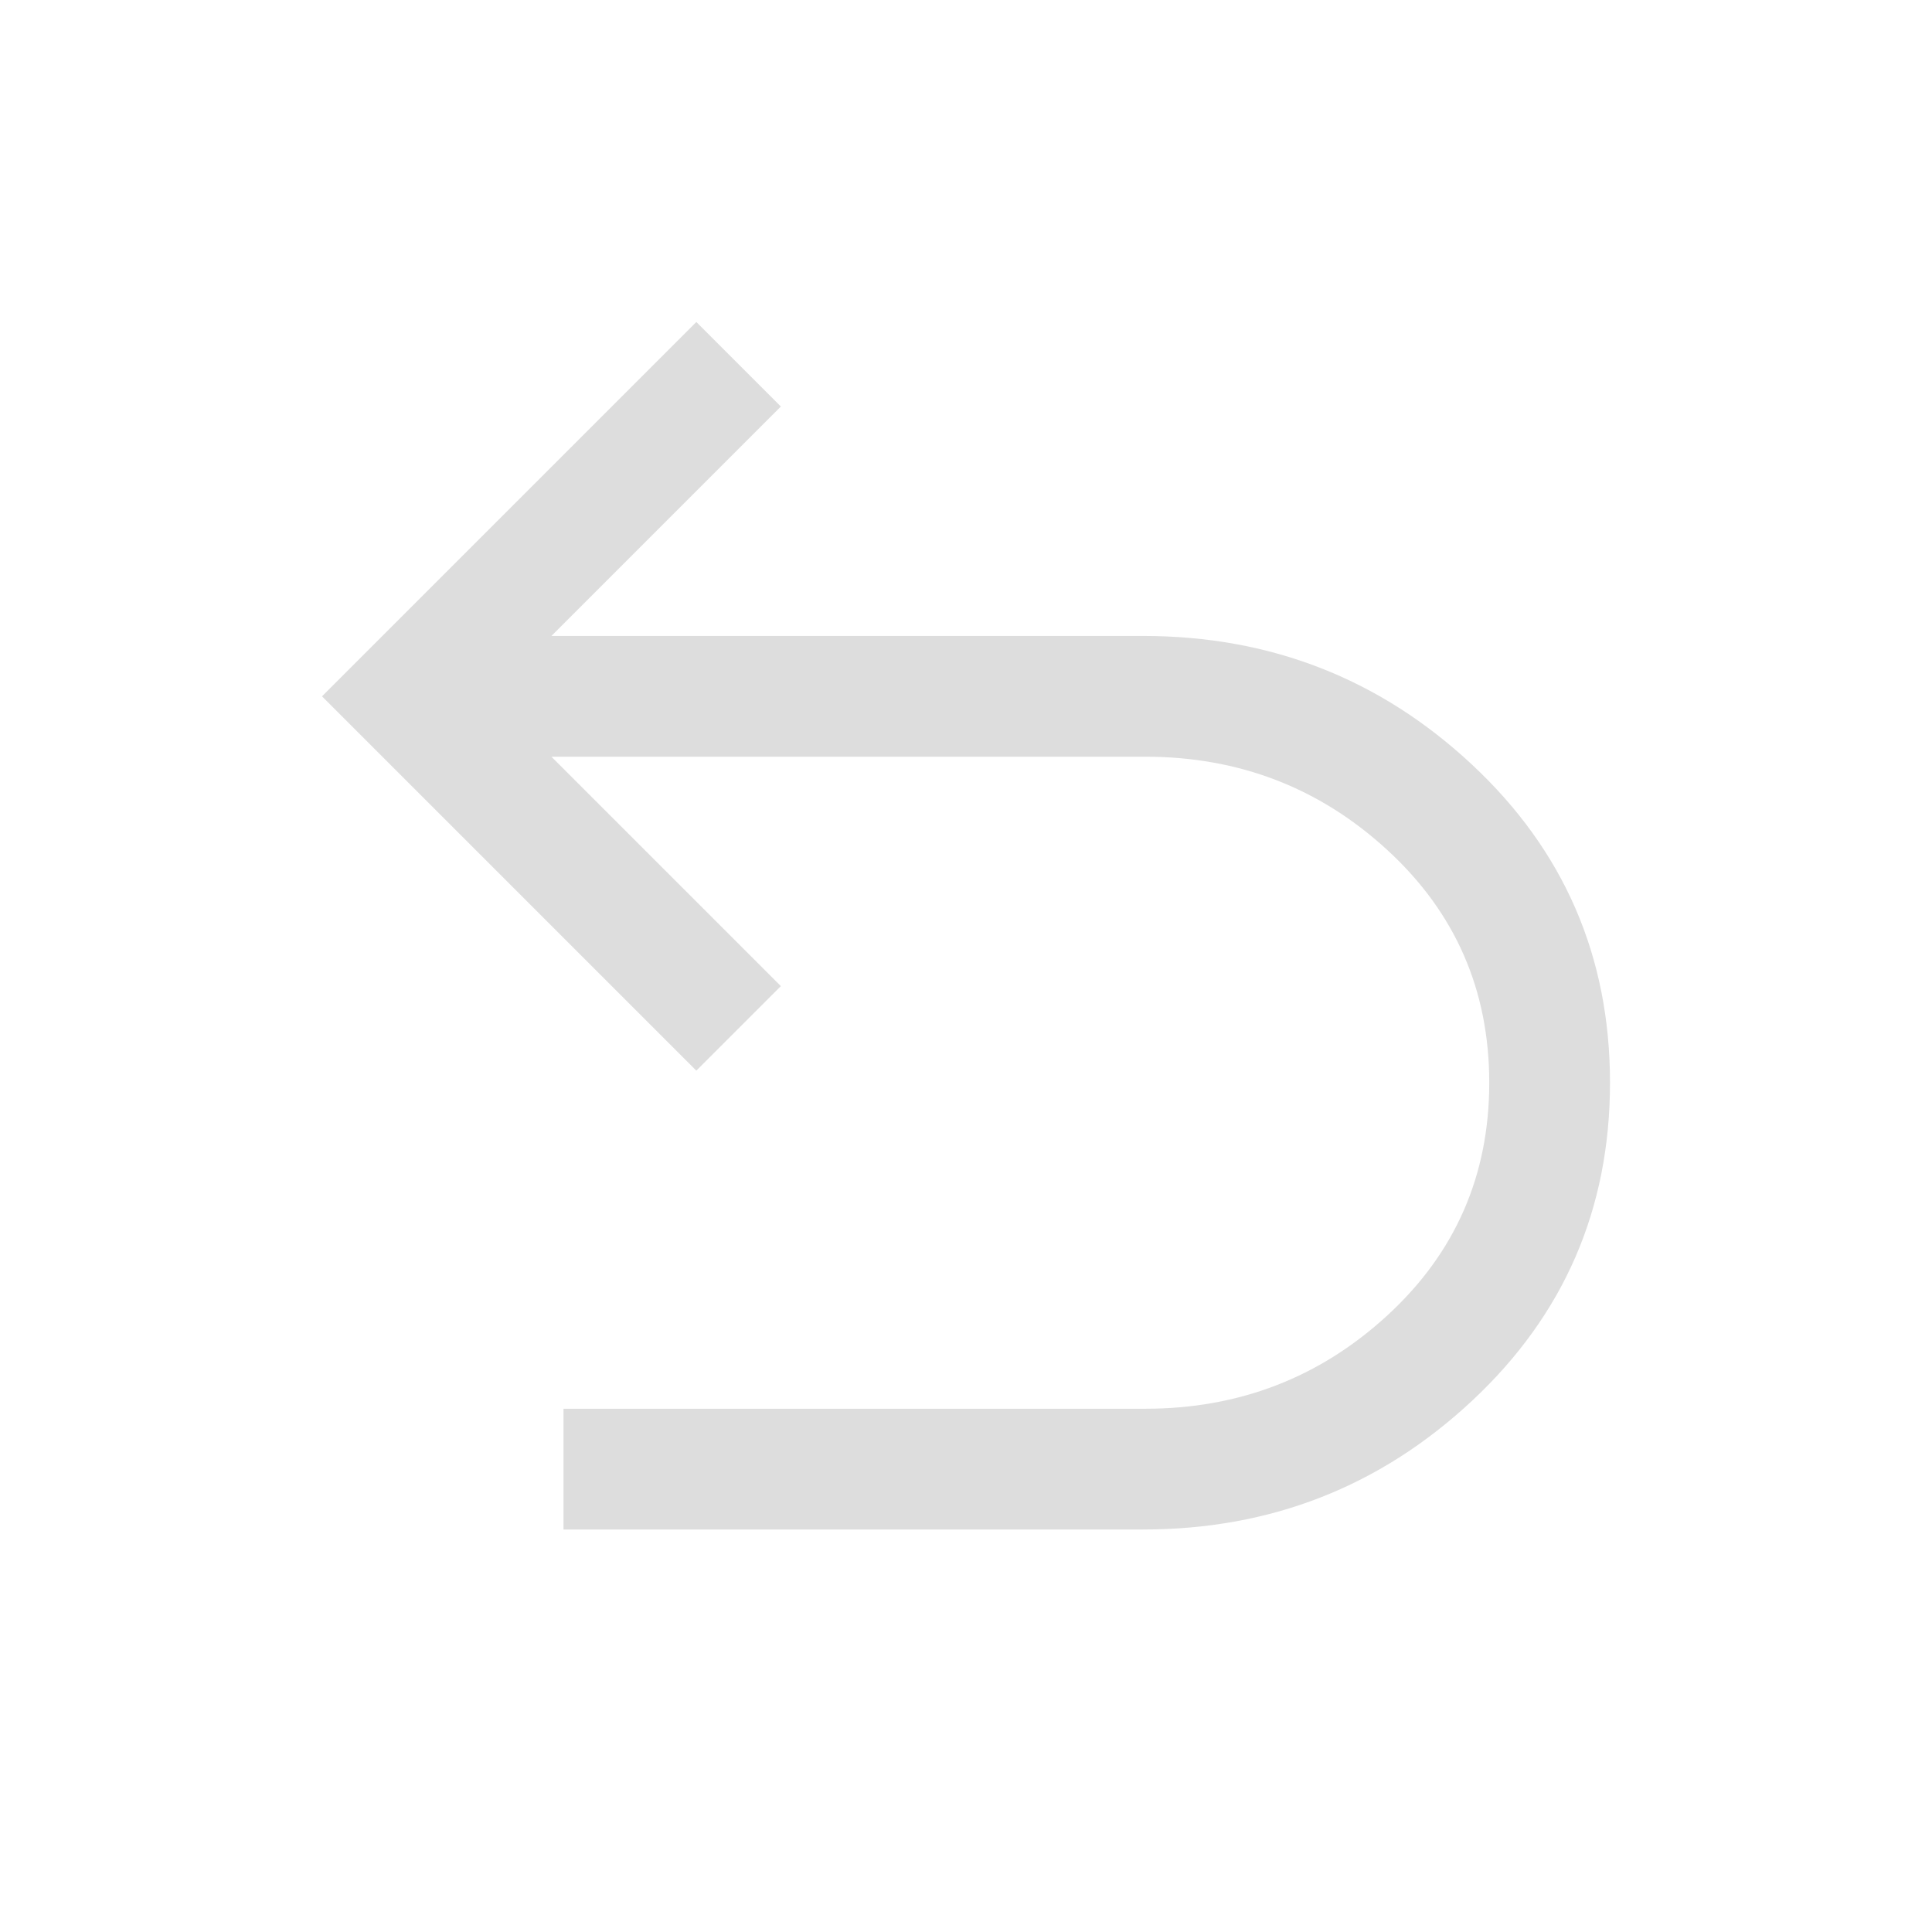
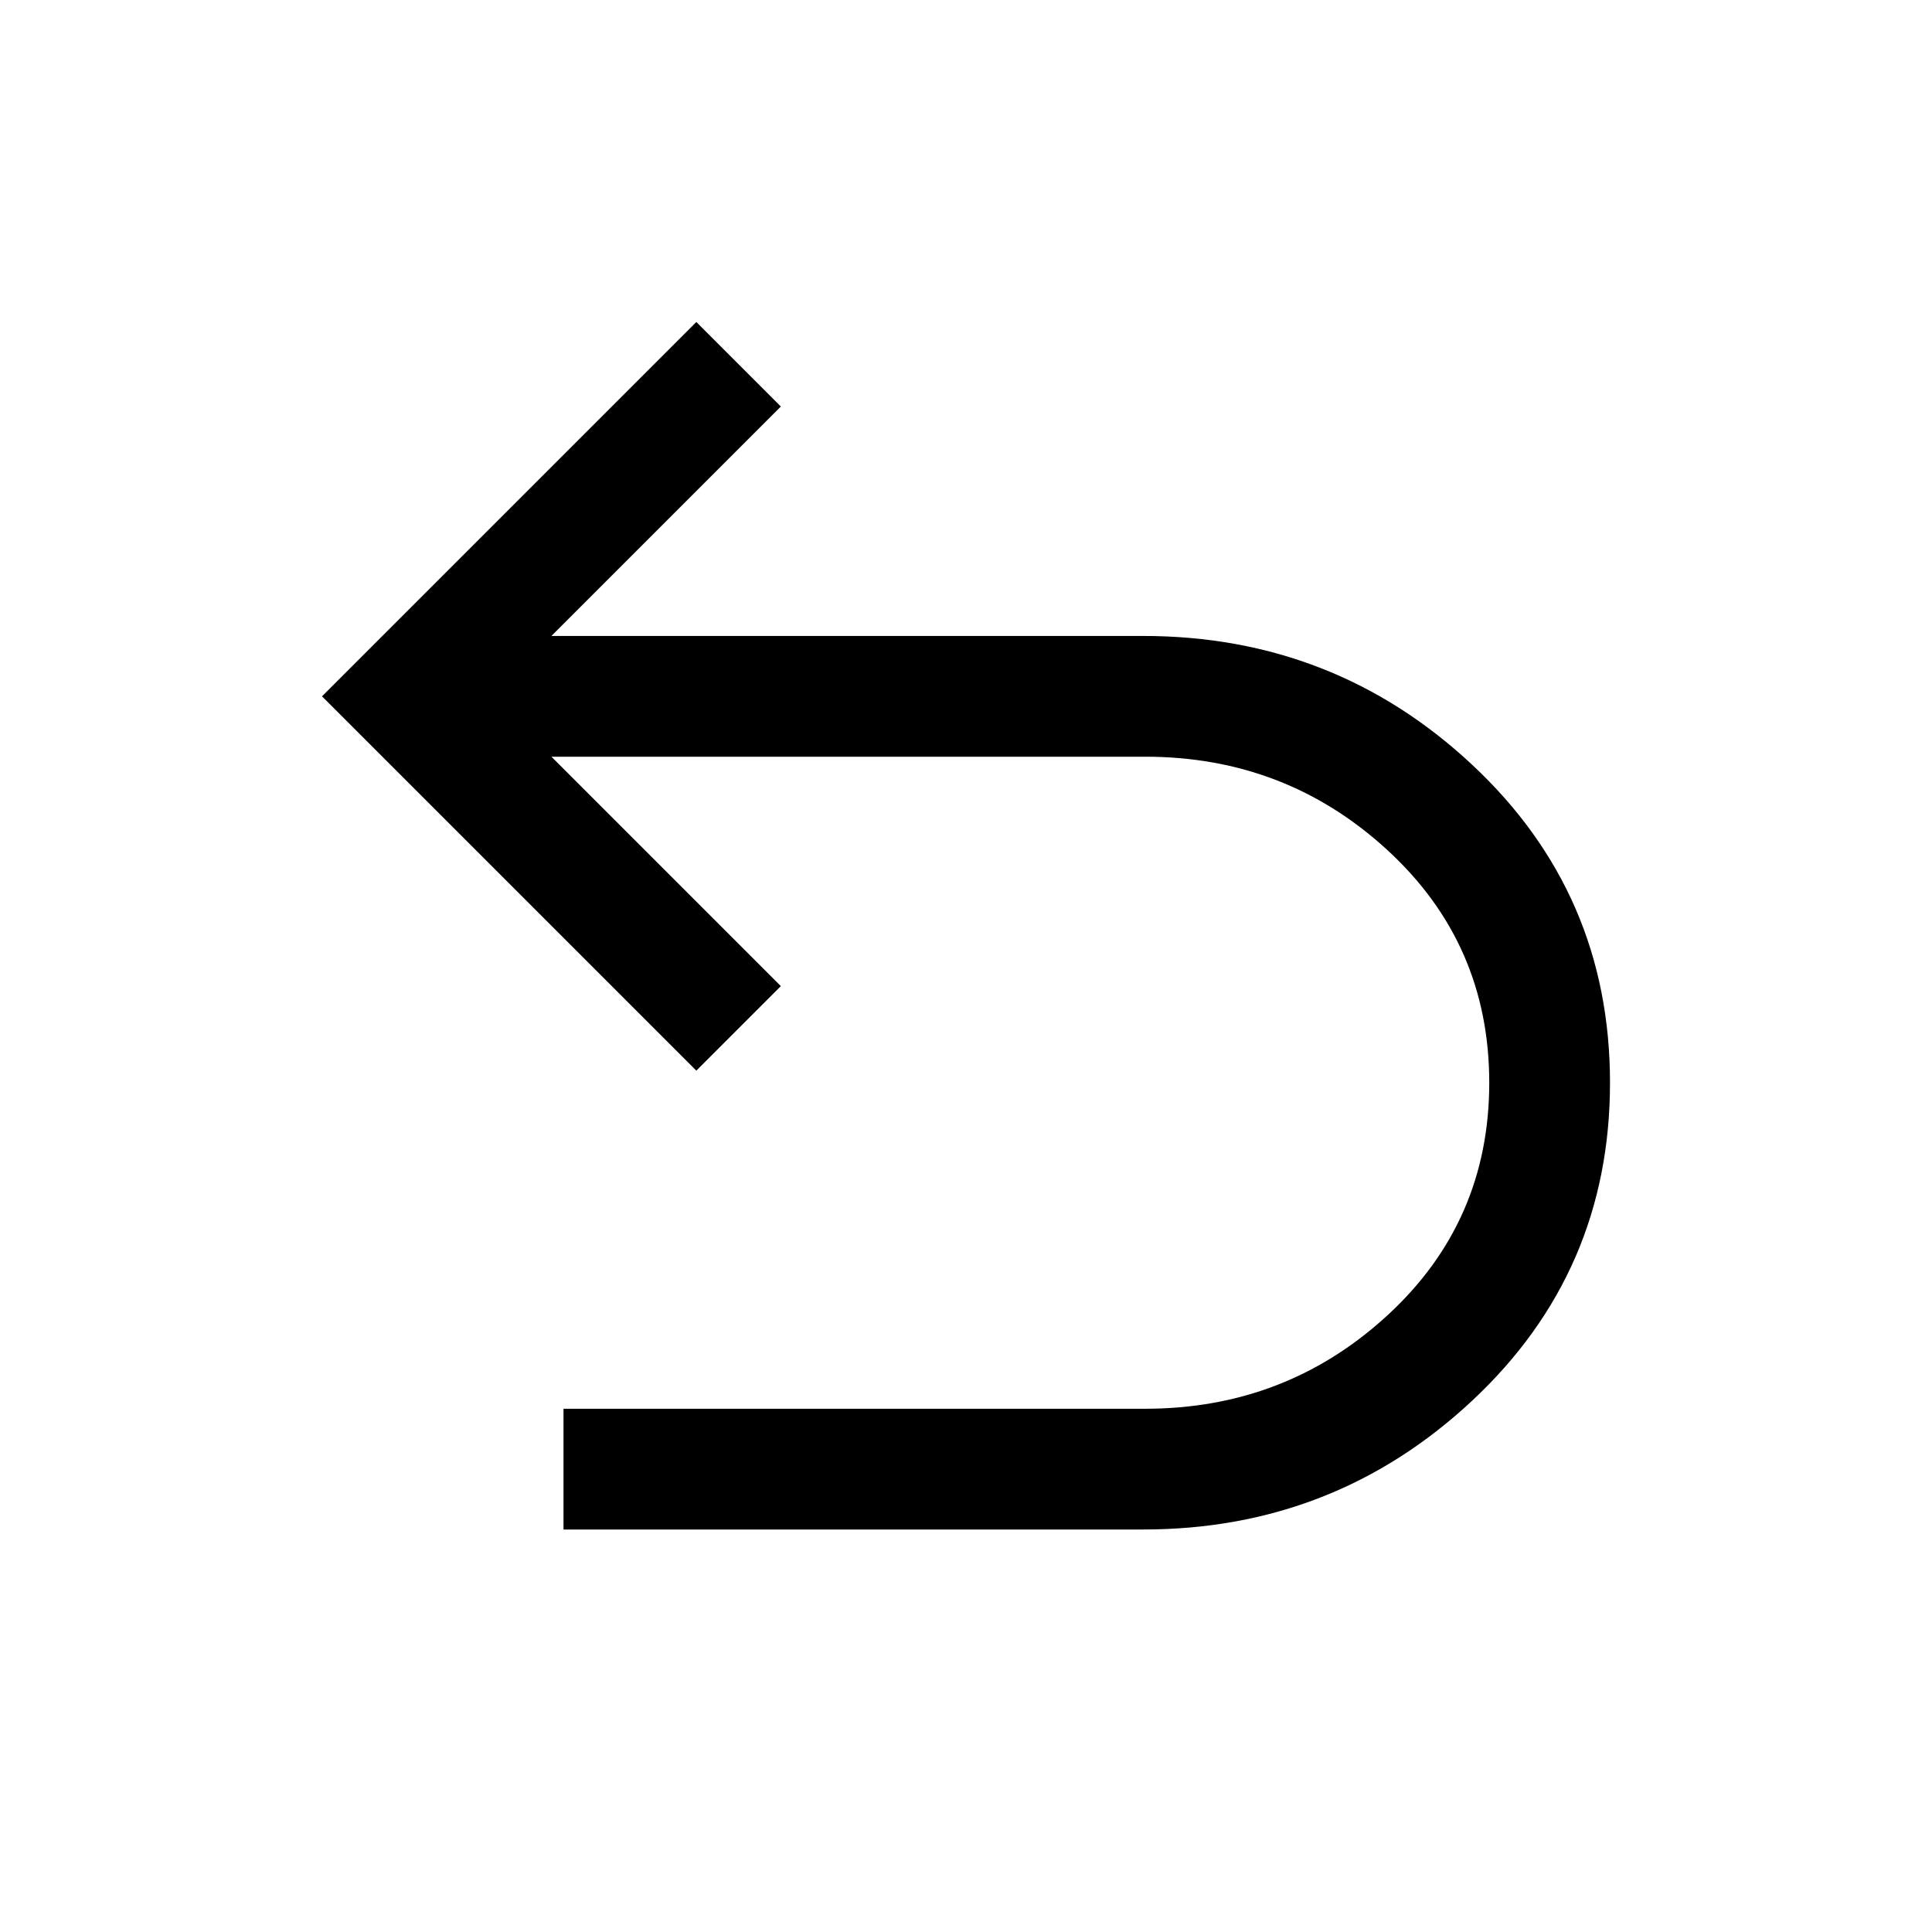
- <svg xmlns="http://www.w3.org/2000/svg" height="48" viewBox="0 96 960 960" width="48" fill="#ddd">
+ <svg xmlns="http://www.w3.org/2000/svg" height="48" viewBox="0 96 960 960" width="48" fill="#000">
  <path d="M280 856v-60h289q70 0 120.5-46.5T740 634q0-69-50.5-115.5T569 472H274l114 114-42 42-186-186 186-186 42 42-114 114h294q95 0 163.5 64T800 634q0 94-68.5 158T568 856H280Z" />
</svg>
